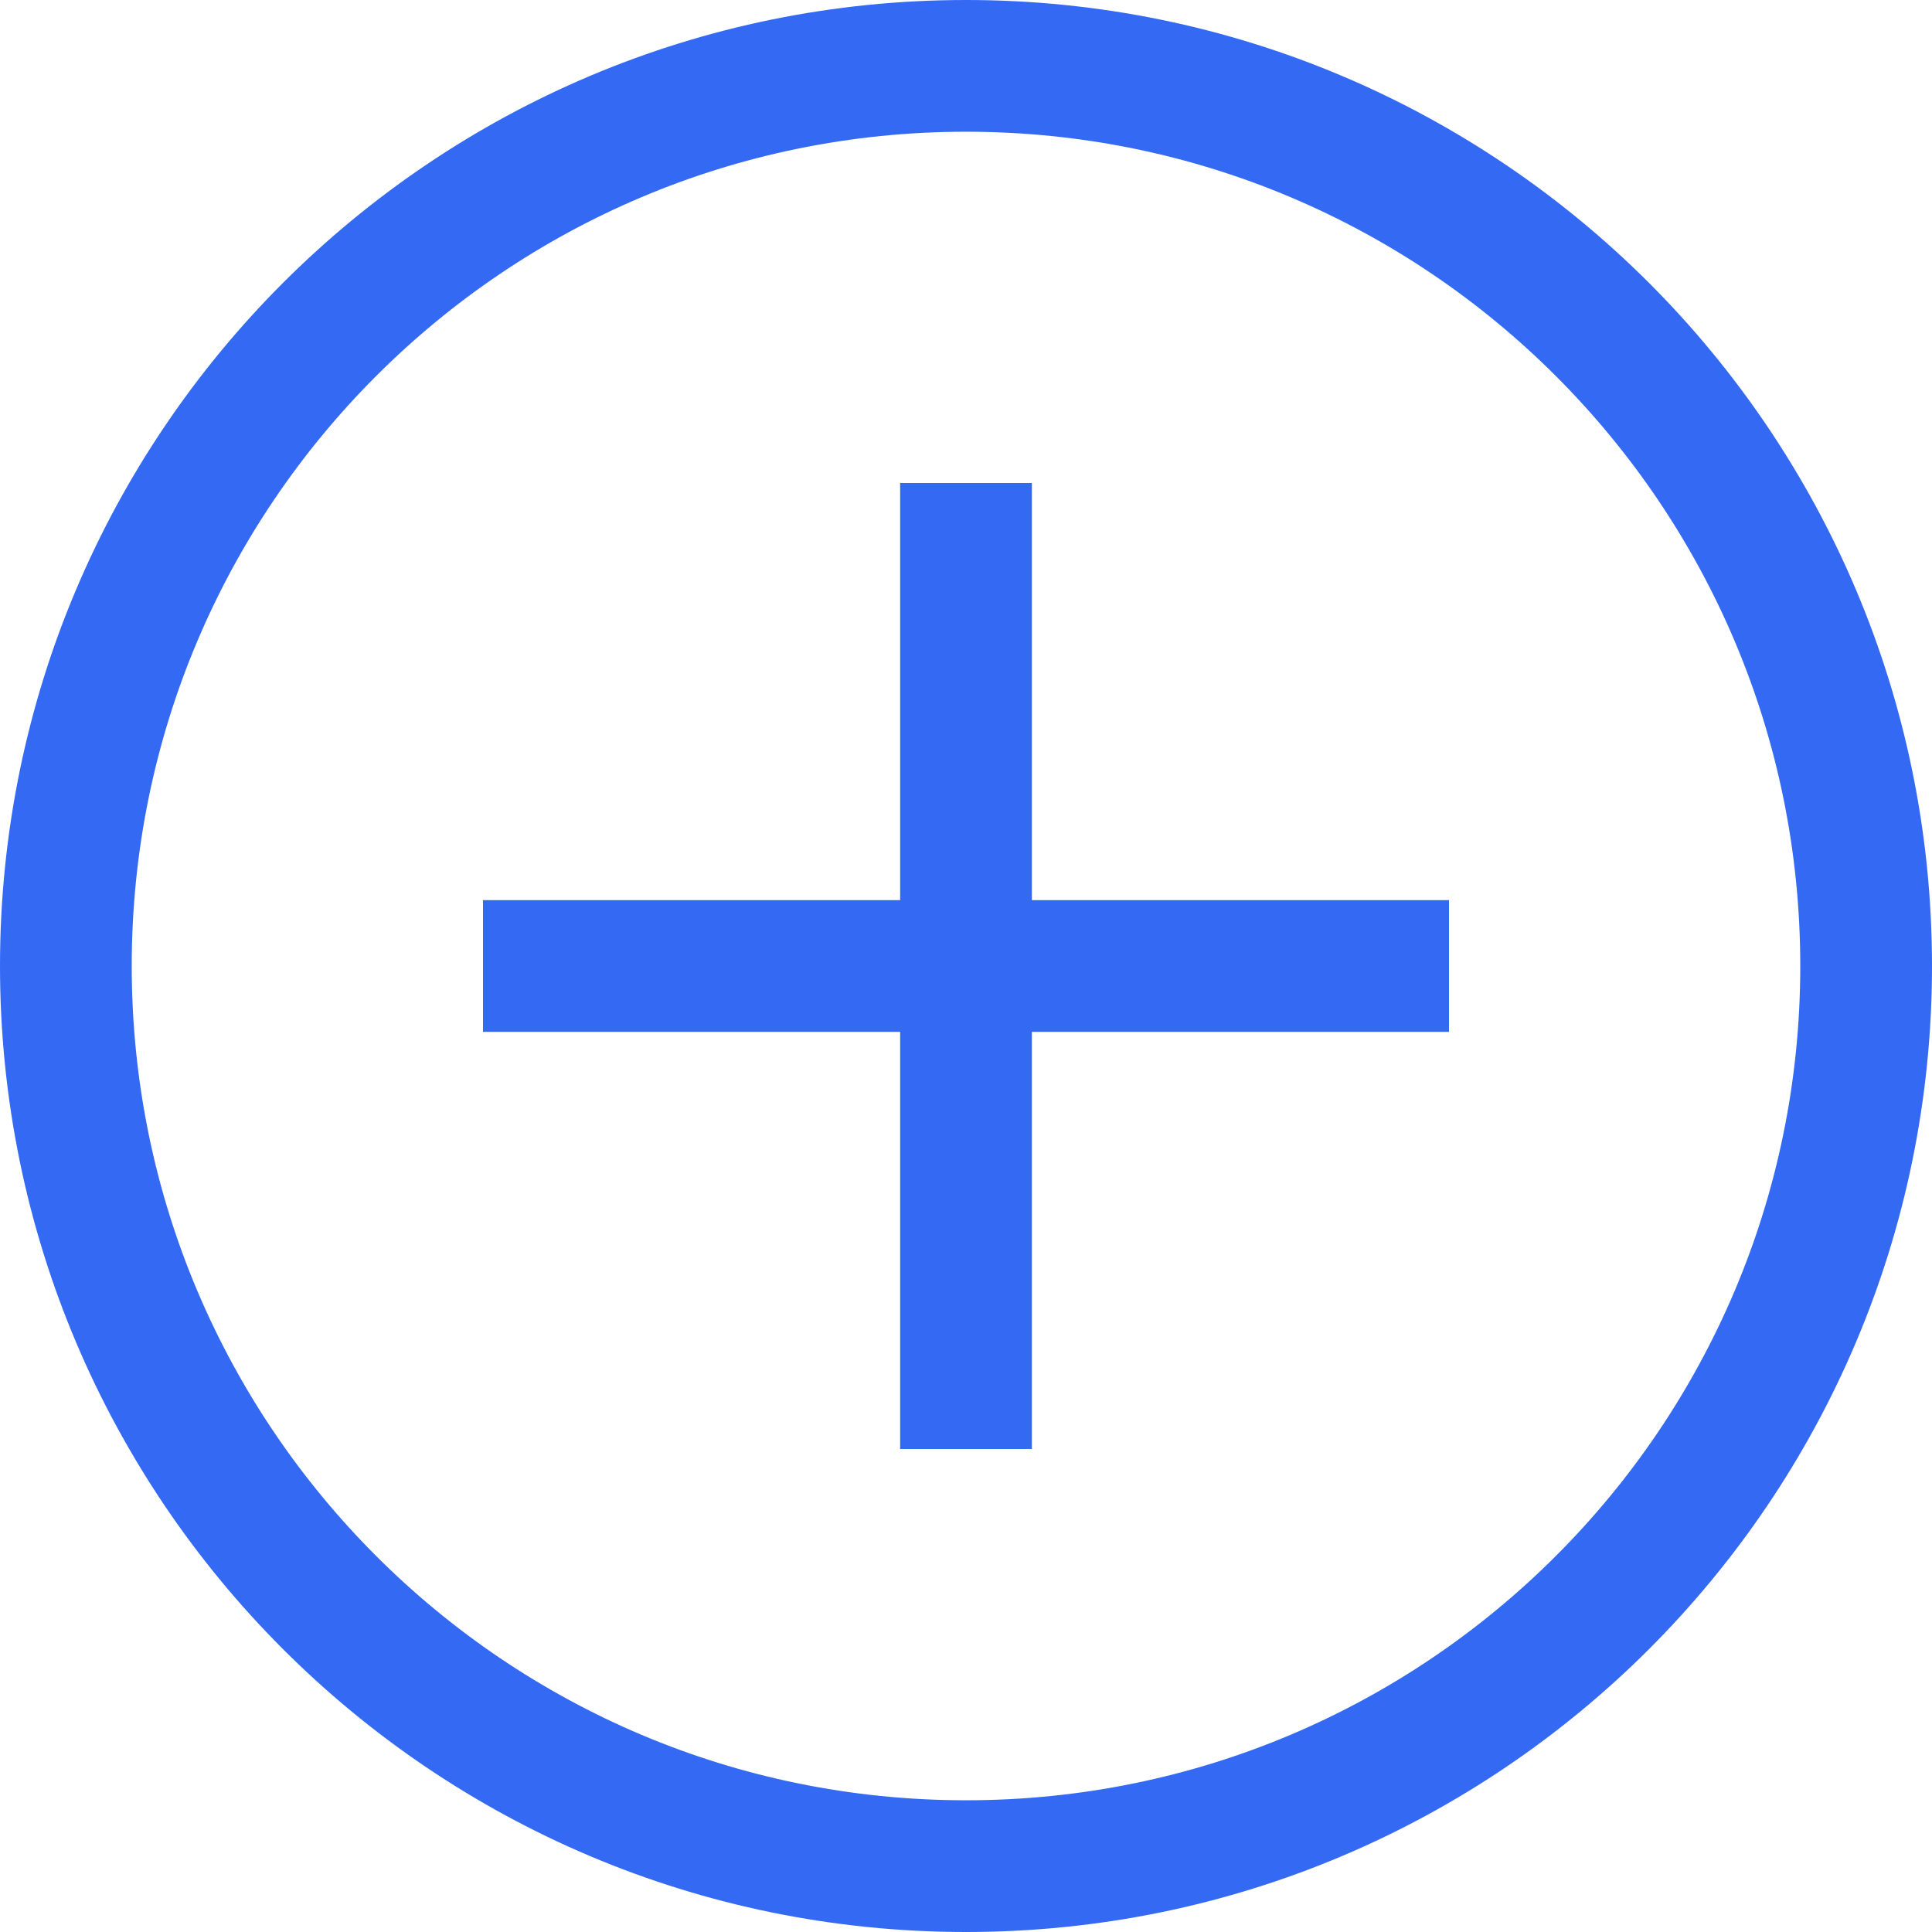
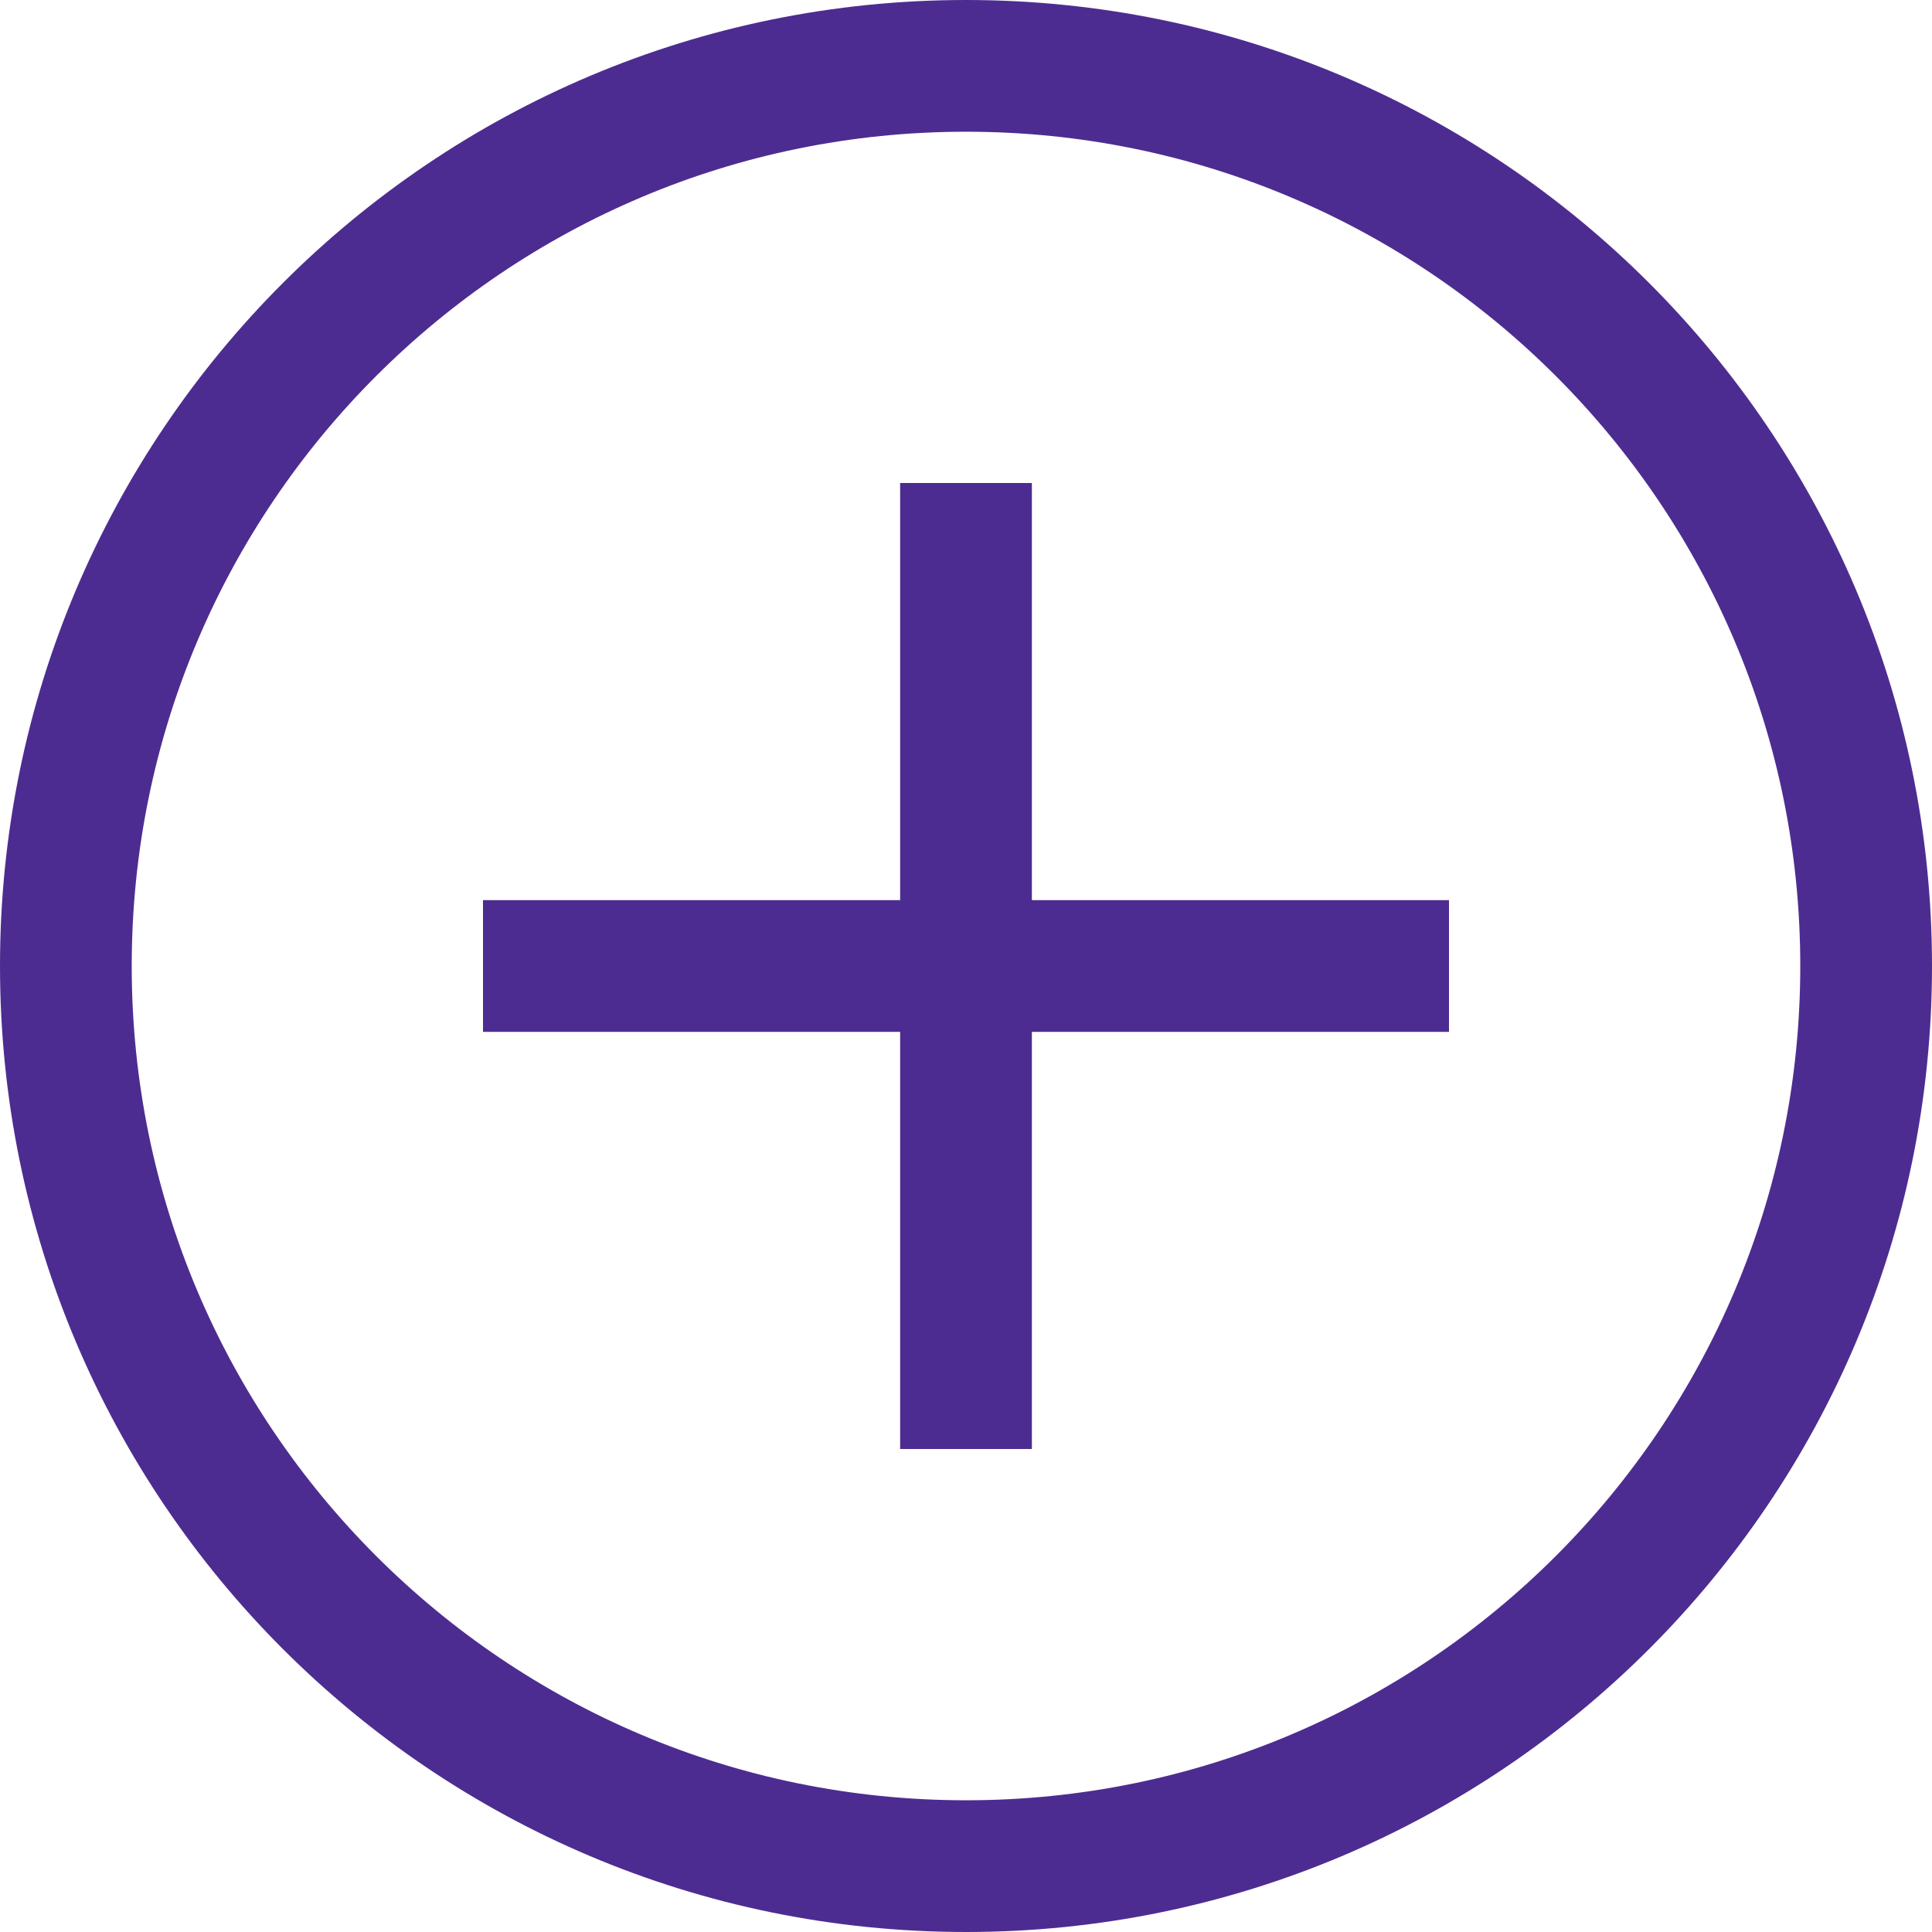
<svg xmlns="http://www.w3.org/2000/svg" width="22" height="22" viewBox="0 0 22 22" fill="none">
-   <circle cx="11" cy="11" r="10.25" stroke="#3369F3" stroke-width="1.5" />
-   <line x1="11" y1="5.5" x2="11" y2="16.5" stroke="#3369F3" stroke-width="1.5" />
-   <line x1="5.5" y1="11" x2="16.5" y2="11" stroke="#3369F3" stroke-width="1.5" />
+   <circle cx="11" cy="11" r="10.25" stroke="#4d2c91" stroke-width="1.5" />
+   <line x1="11" y1="5.5" x2="11" y2="16.5" stroke="#4d2c91" stroke-width="1.5" />
+   <line x1="5.5" y1="11" x2="16.5" y2="11" stroke="#4d2c91" stroke-width="1.5" />
</svg>
